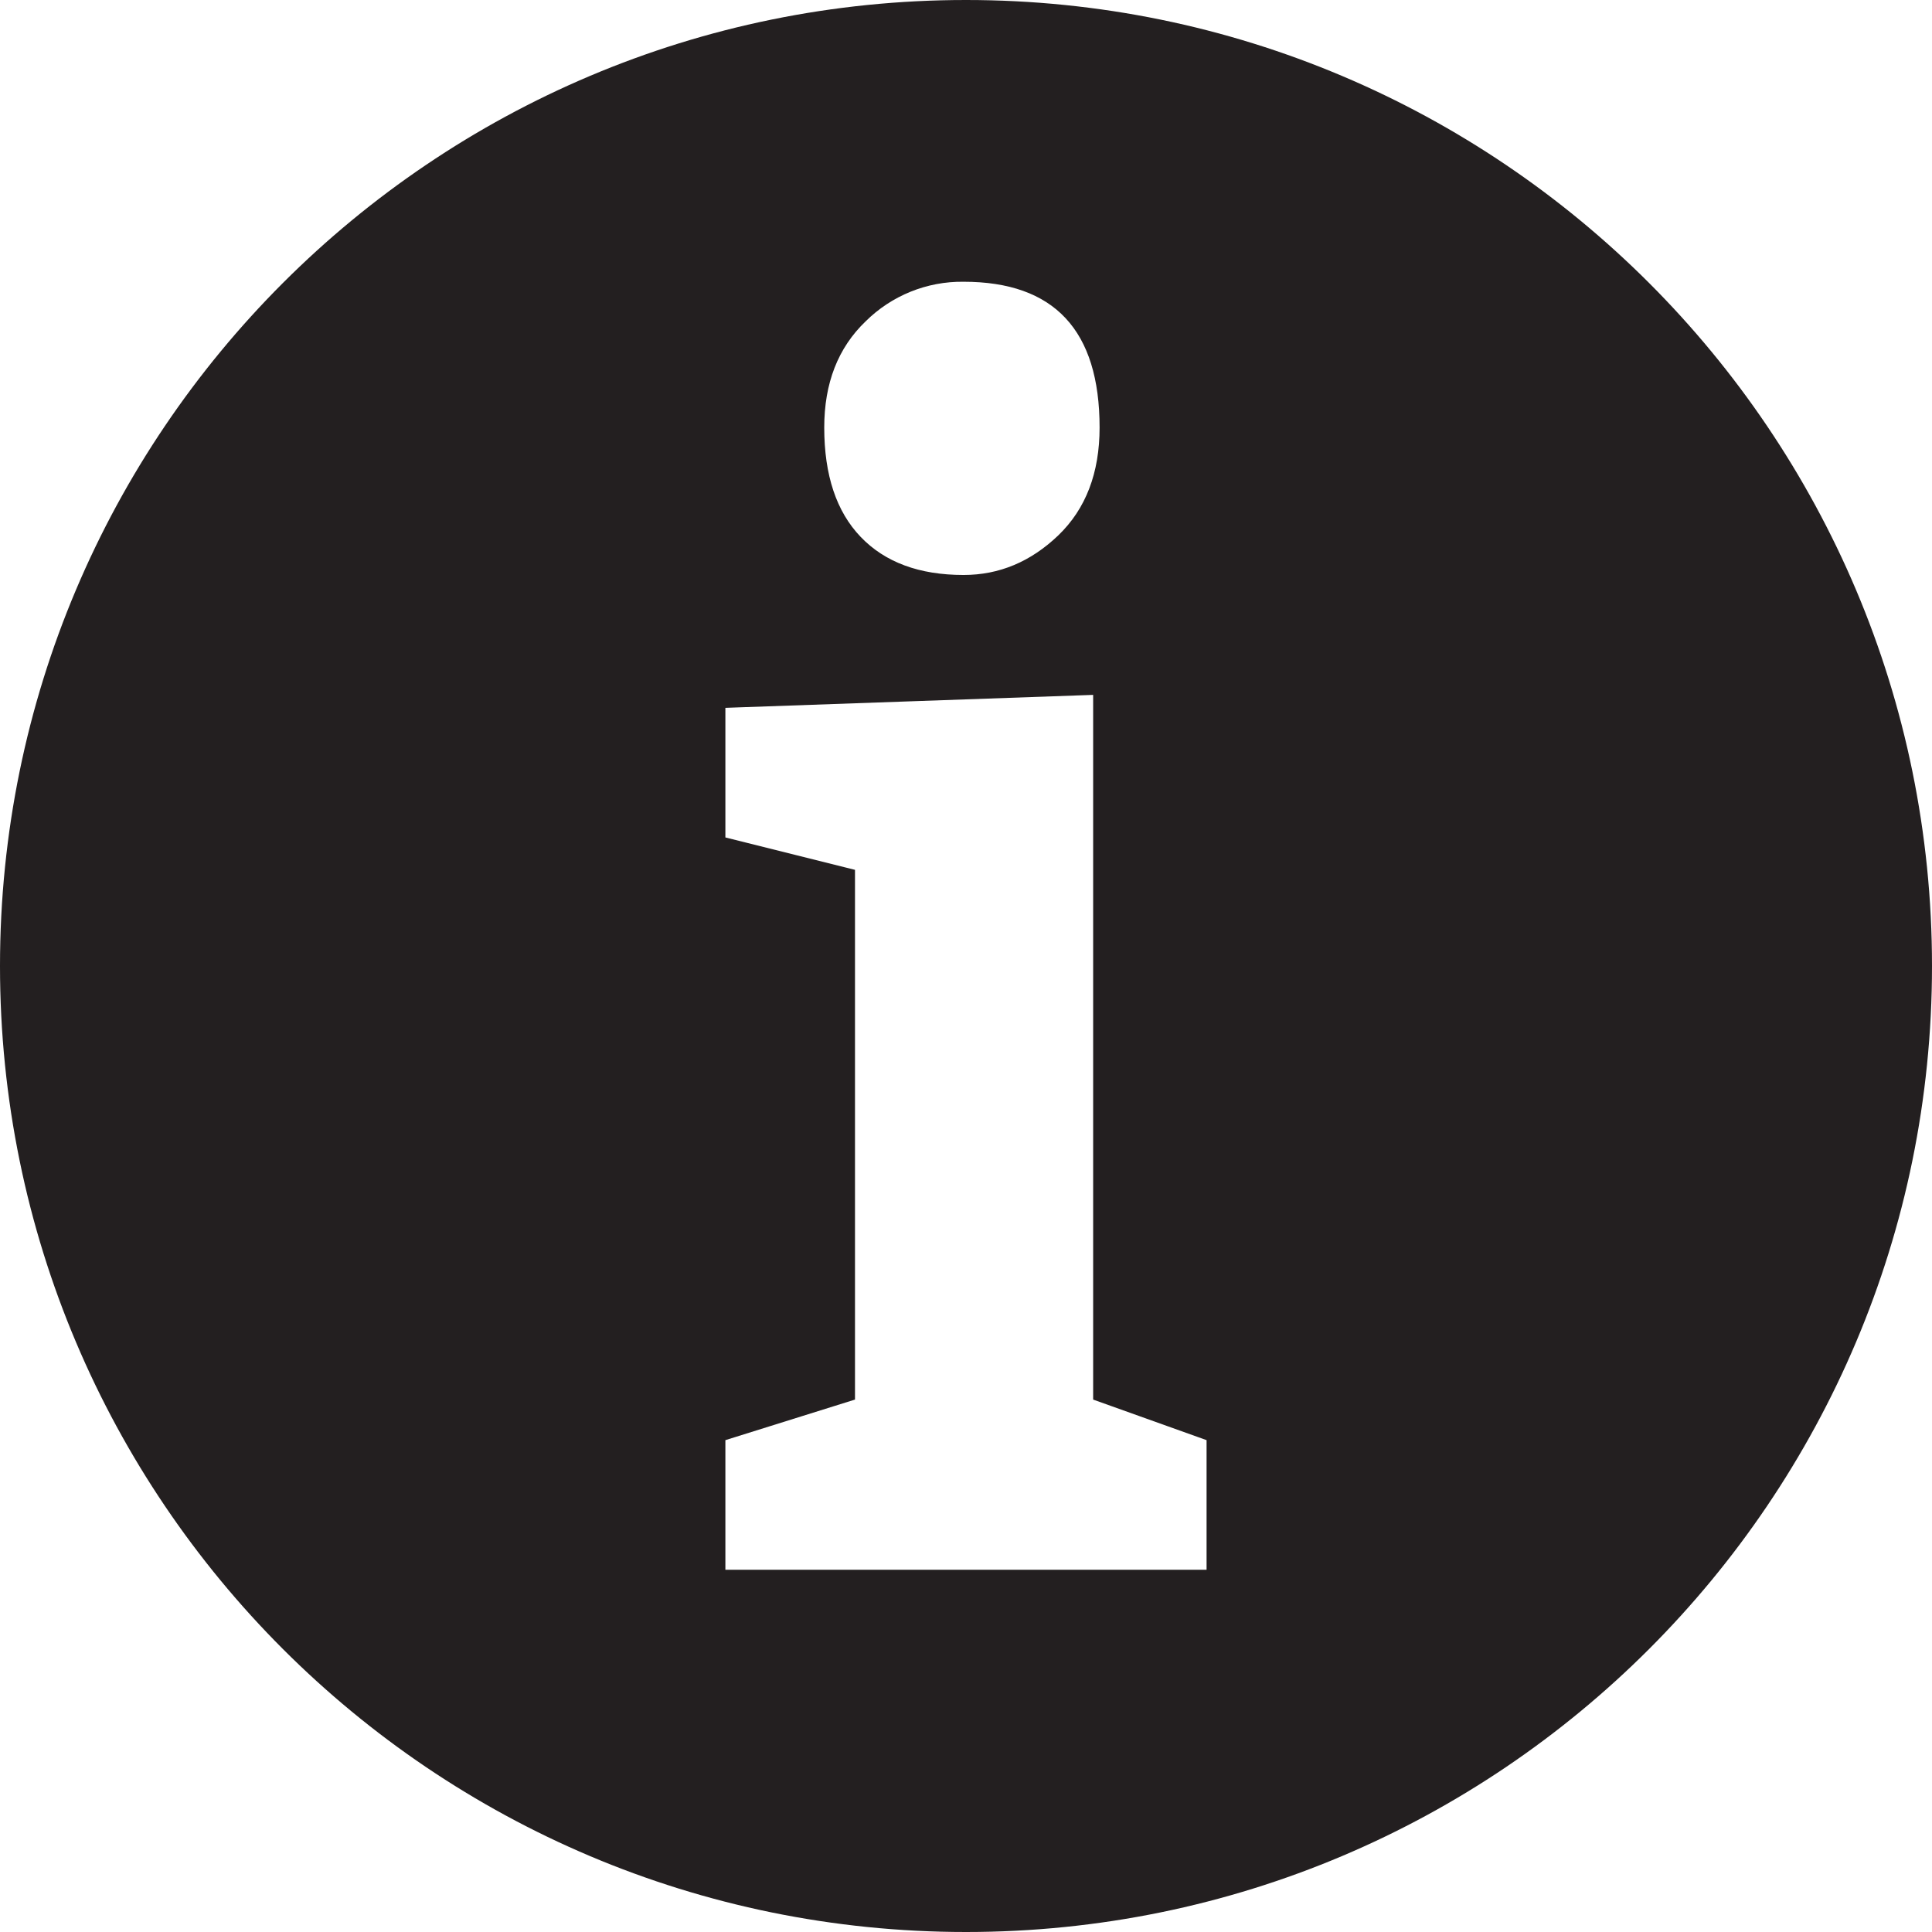
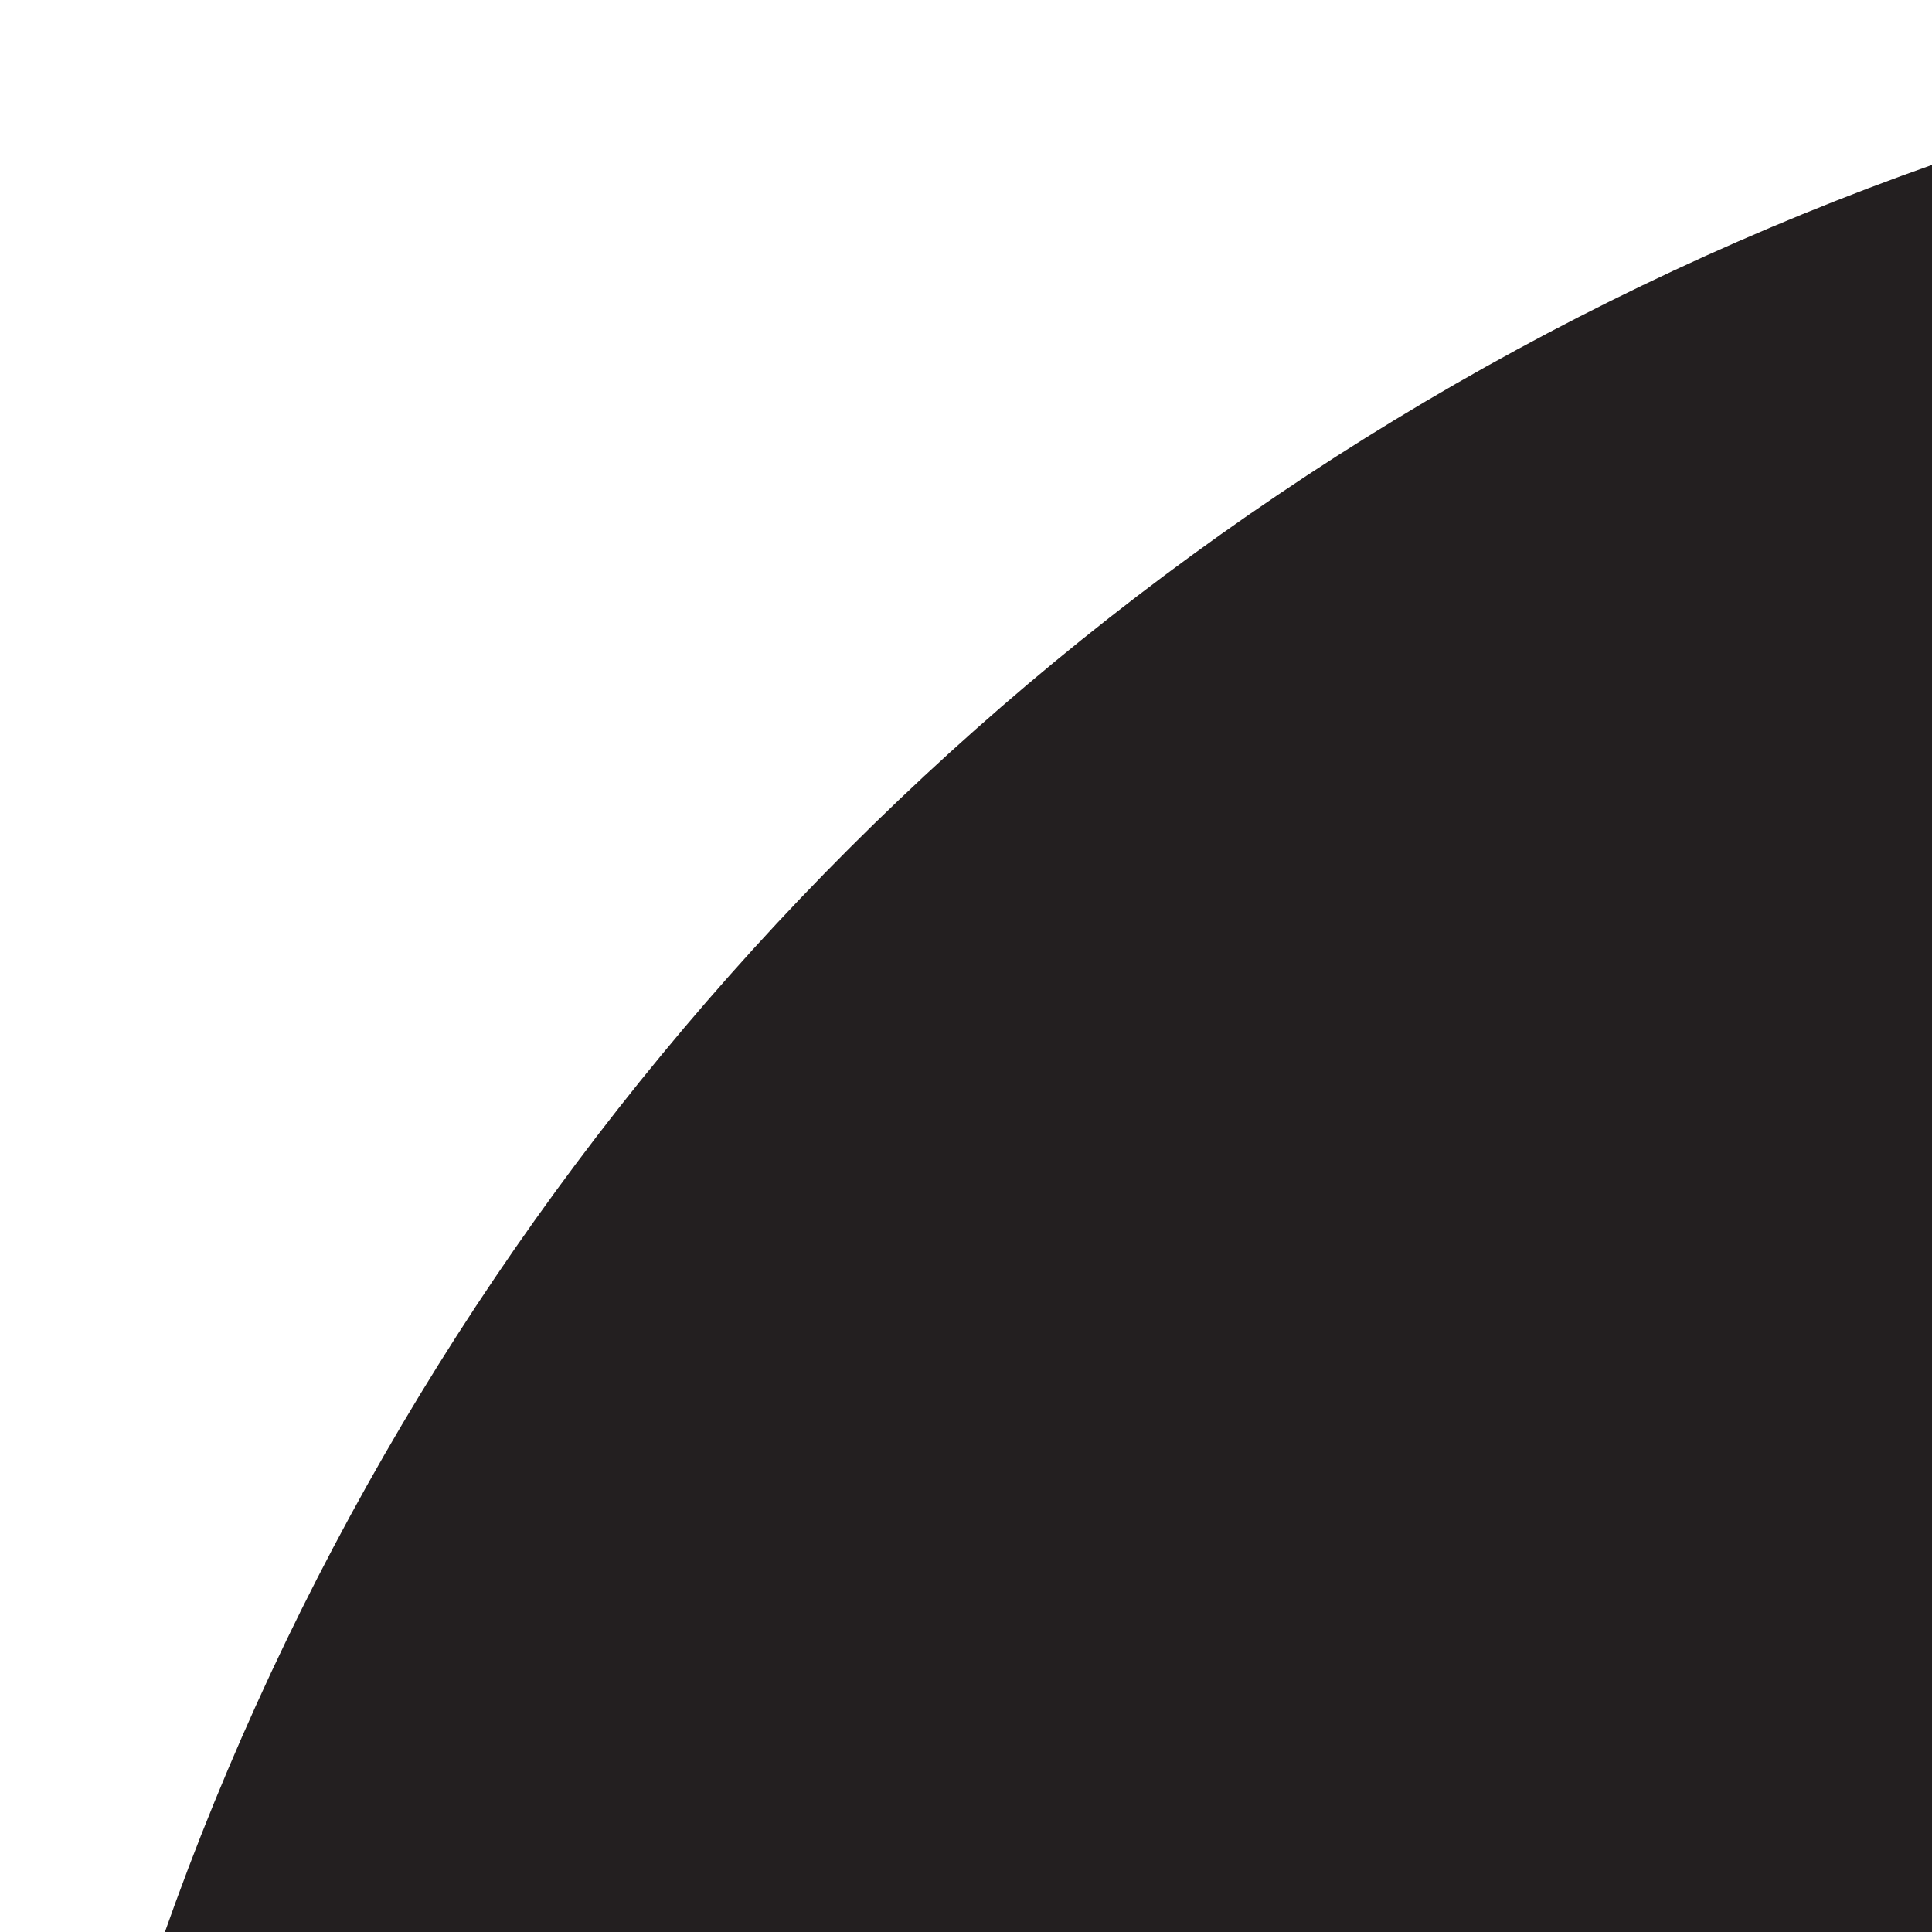
- <svg xmlns="http://www.w3.org/2000/svg" width="48" height="48">
+ <svg xmlns="http://www.w3.org/2000/svg" viewBox="0 0 16 16">
  <path fill="#231F20" d="M24 0C10.746 0 0 10.745 0 24s10.746 24 24 24 24-10.745 24-24S37.254 0 24 0zm-2.496 7.986A3.393 3.393 0 0 1 23.939 7c2.255 0 3.38 1.207 3.38 3.622 0 1.127-.342 2.02-1.024 2.677-.686.658-1.47.986-2.355.986-1.101 0-1.952-.315-2.557-.946-.604-.63-.905-1.536-.905-2.717 0-1.1.341-1.978 1.026-2.636zM29.978 39H18.022v-3.22l3.22-1.008V21.611l-3.22-.805v-3.22l9.137-.322v17.508l2.818 1.008V39z" />
</svg>
